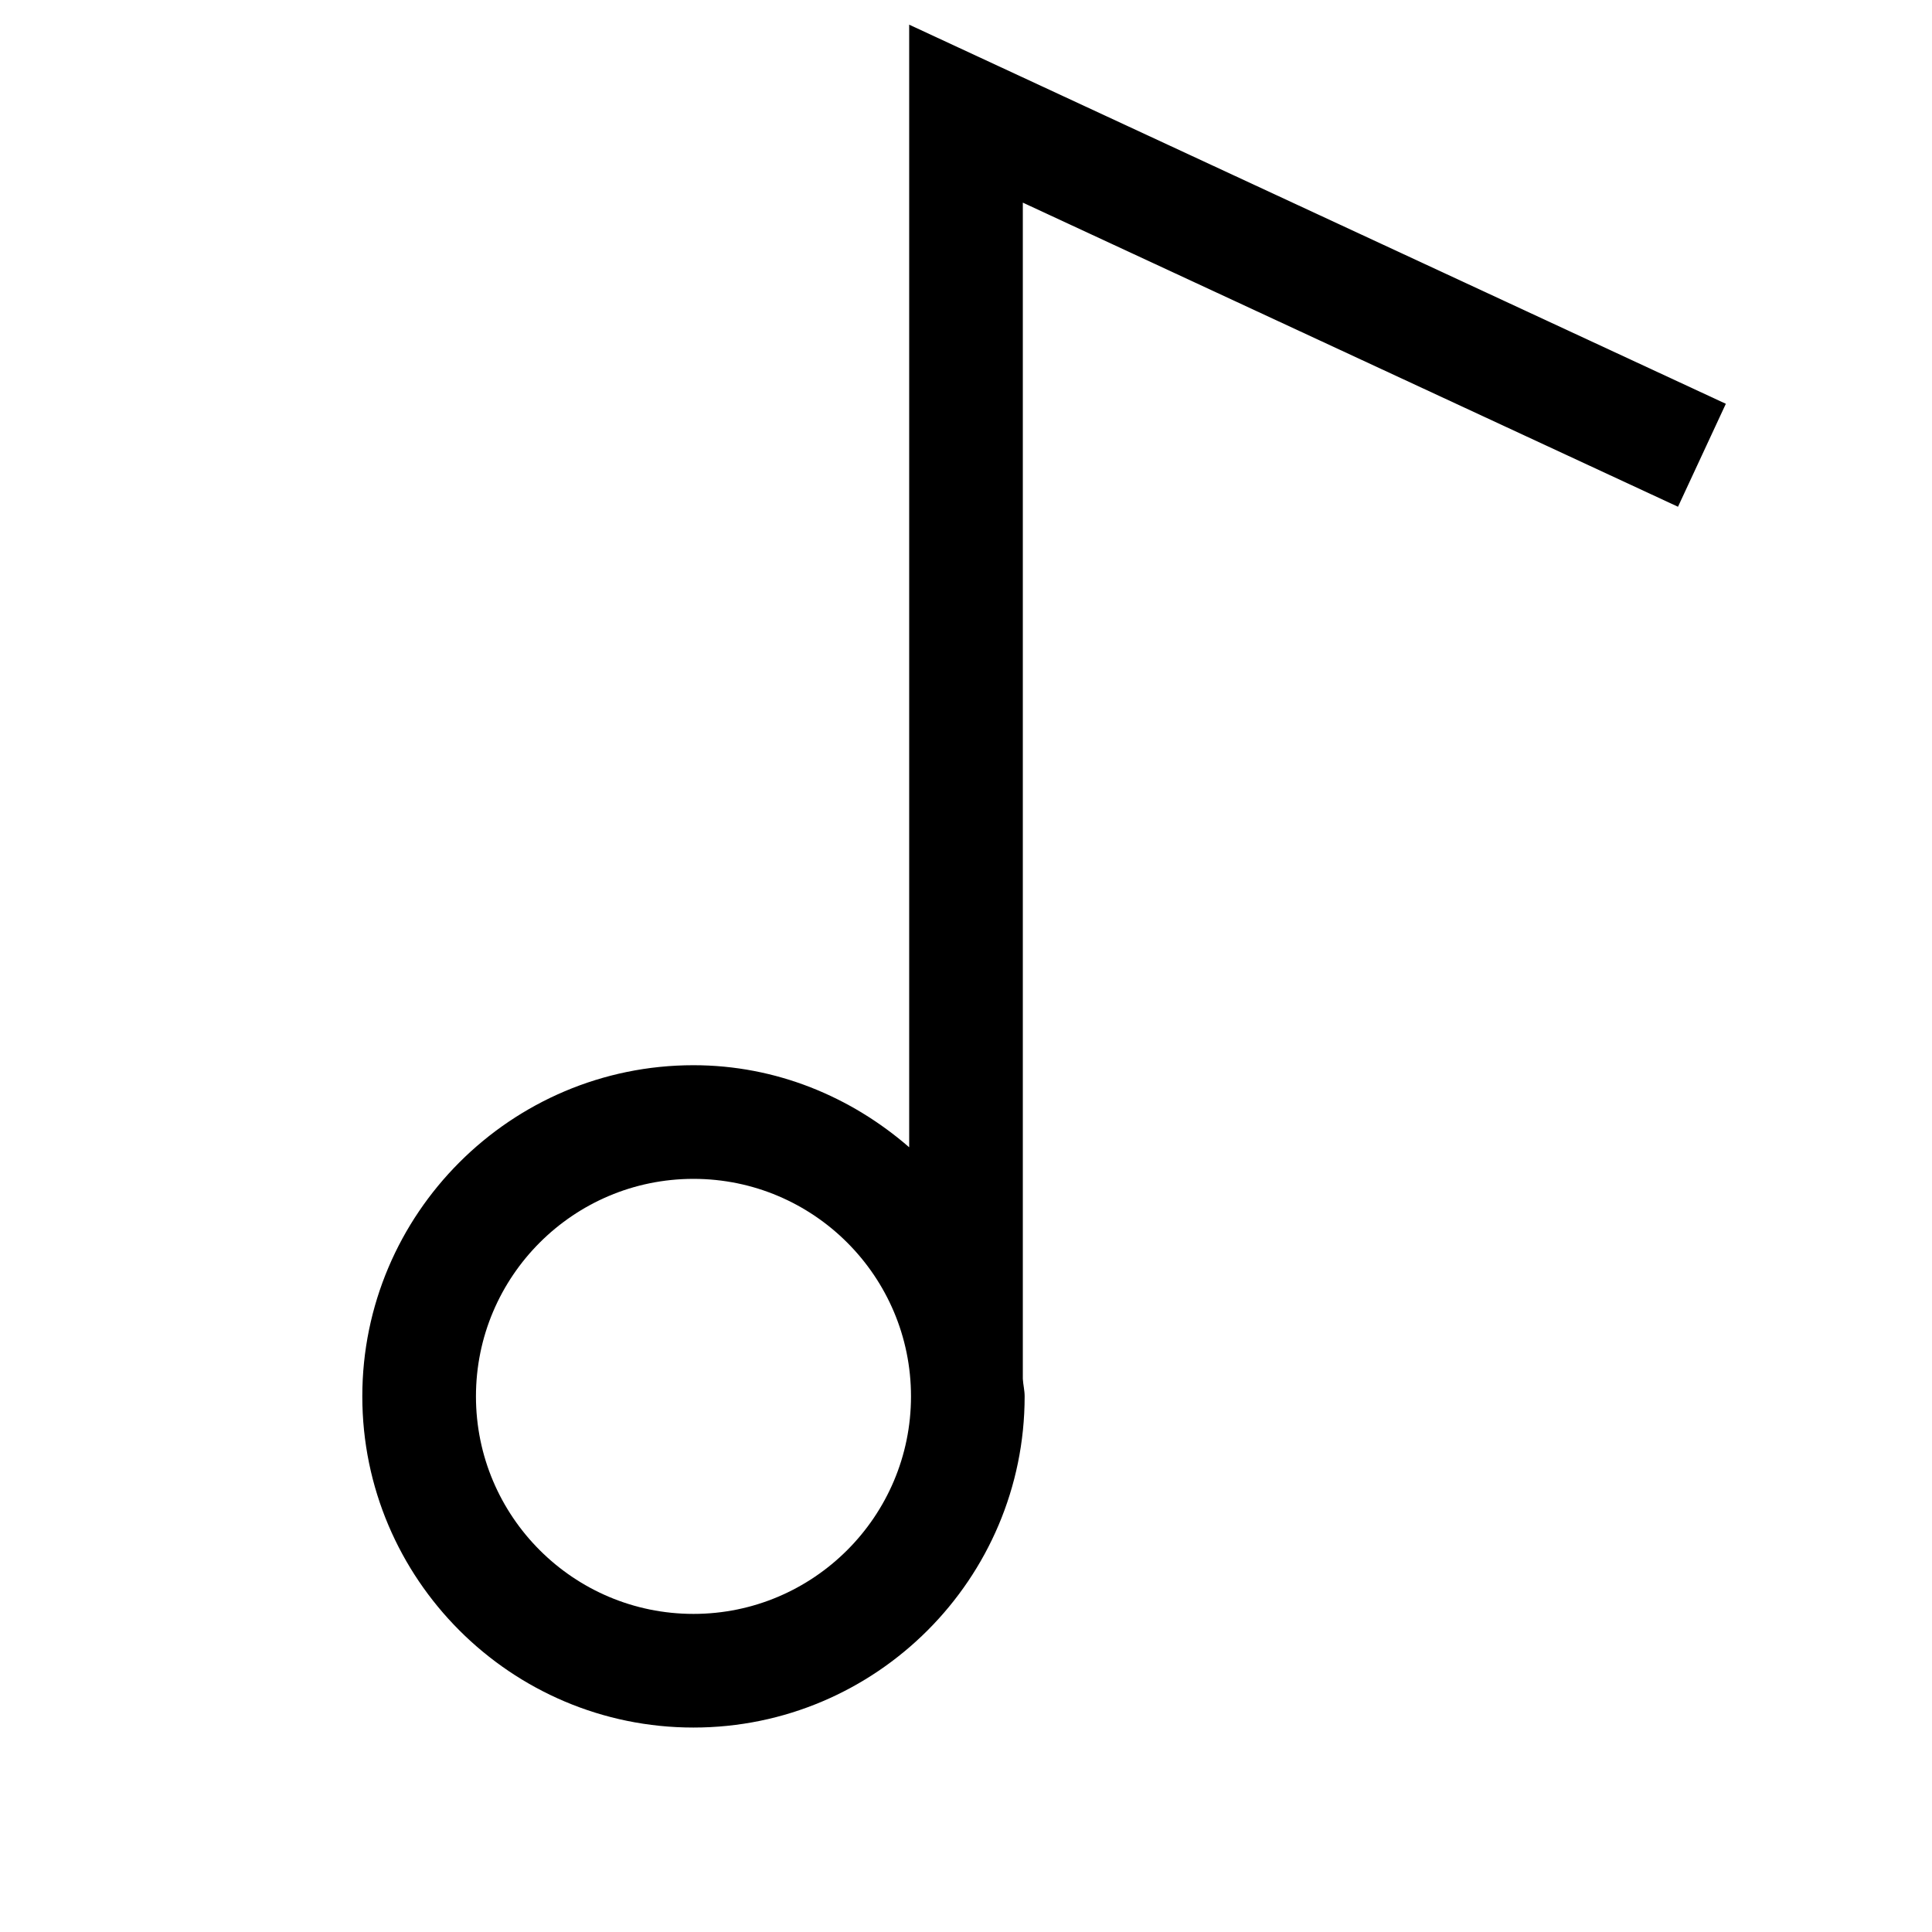
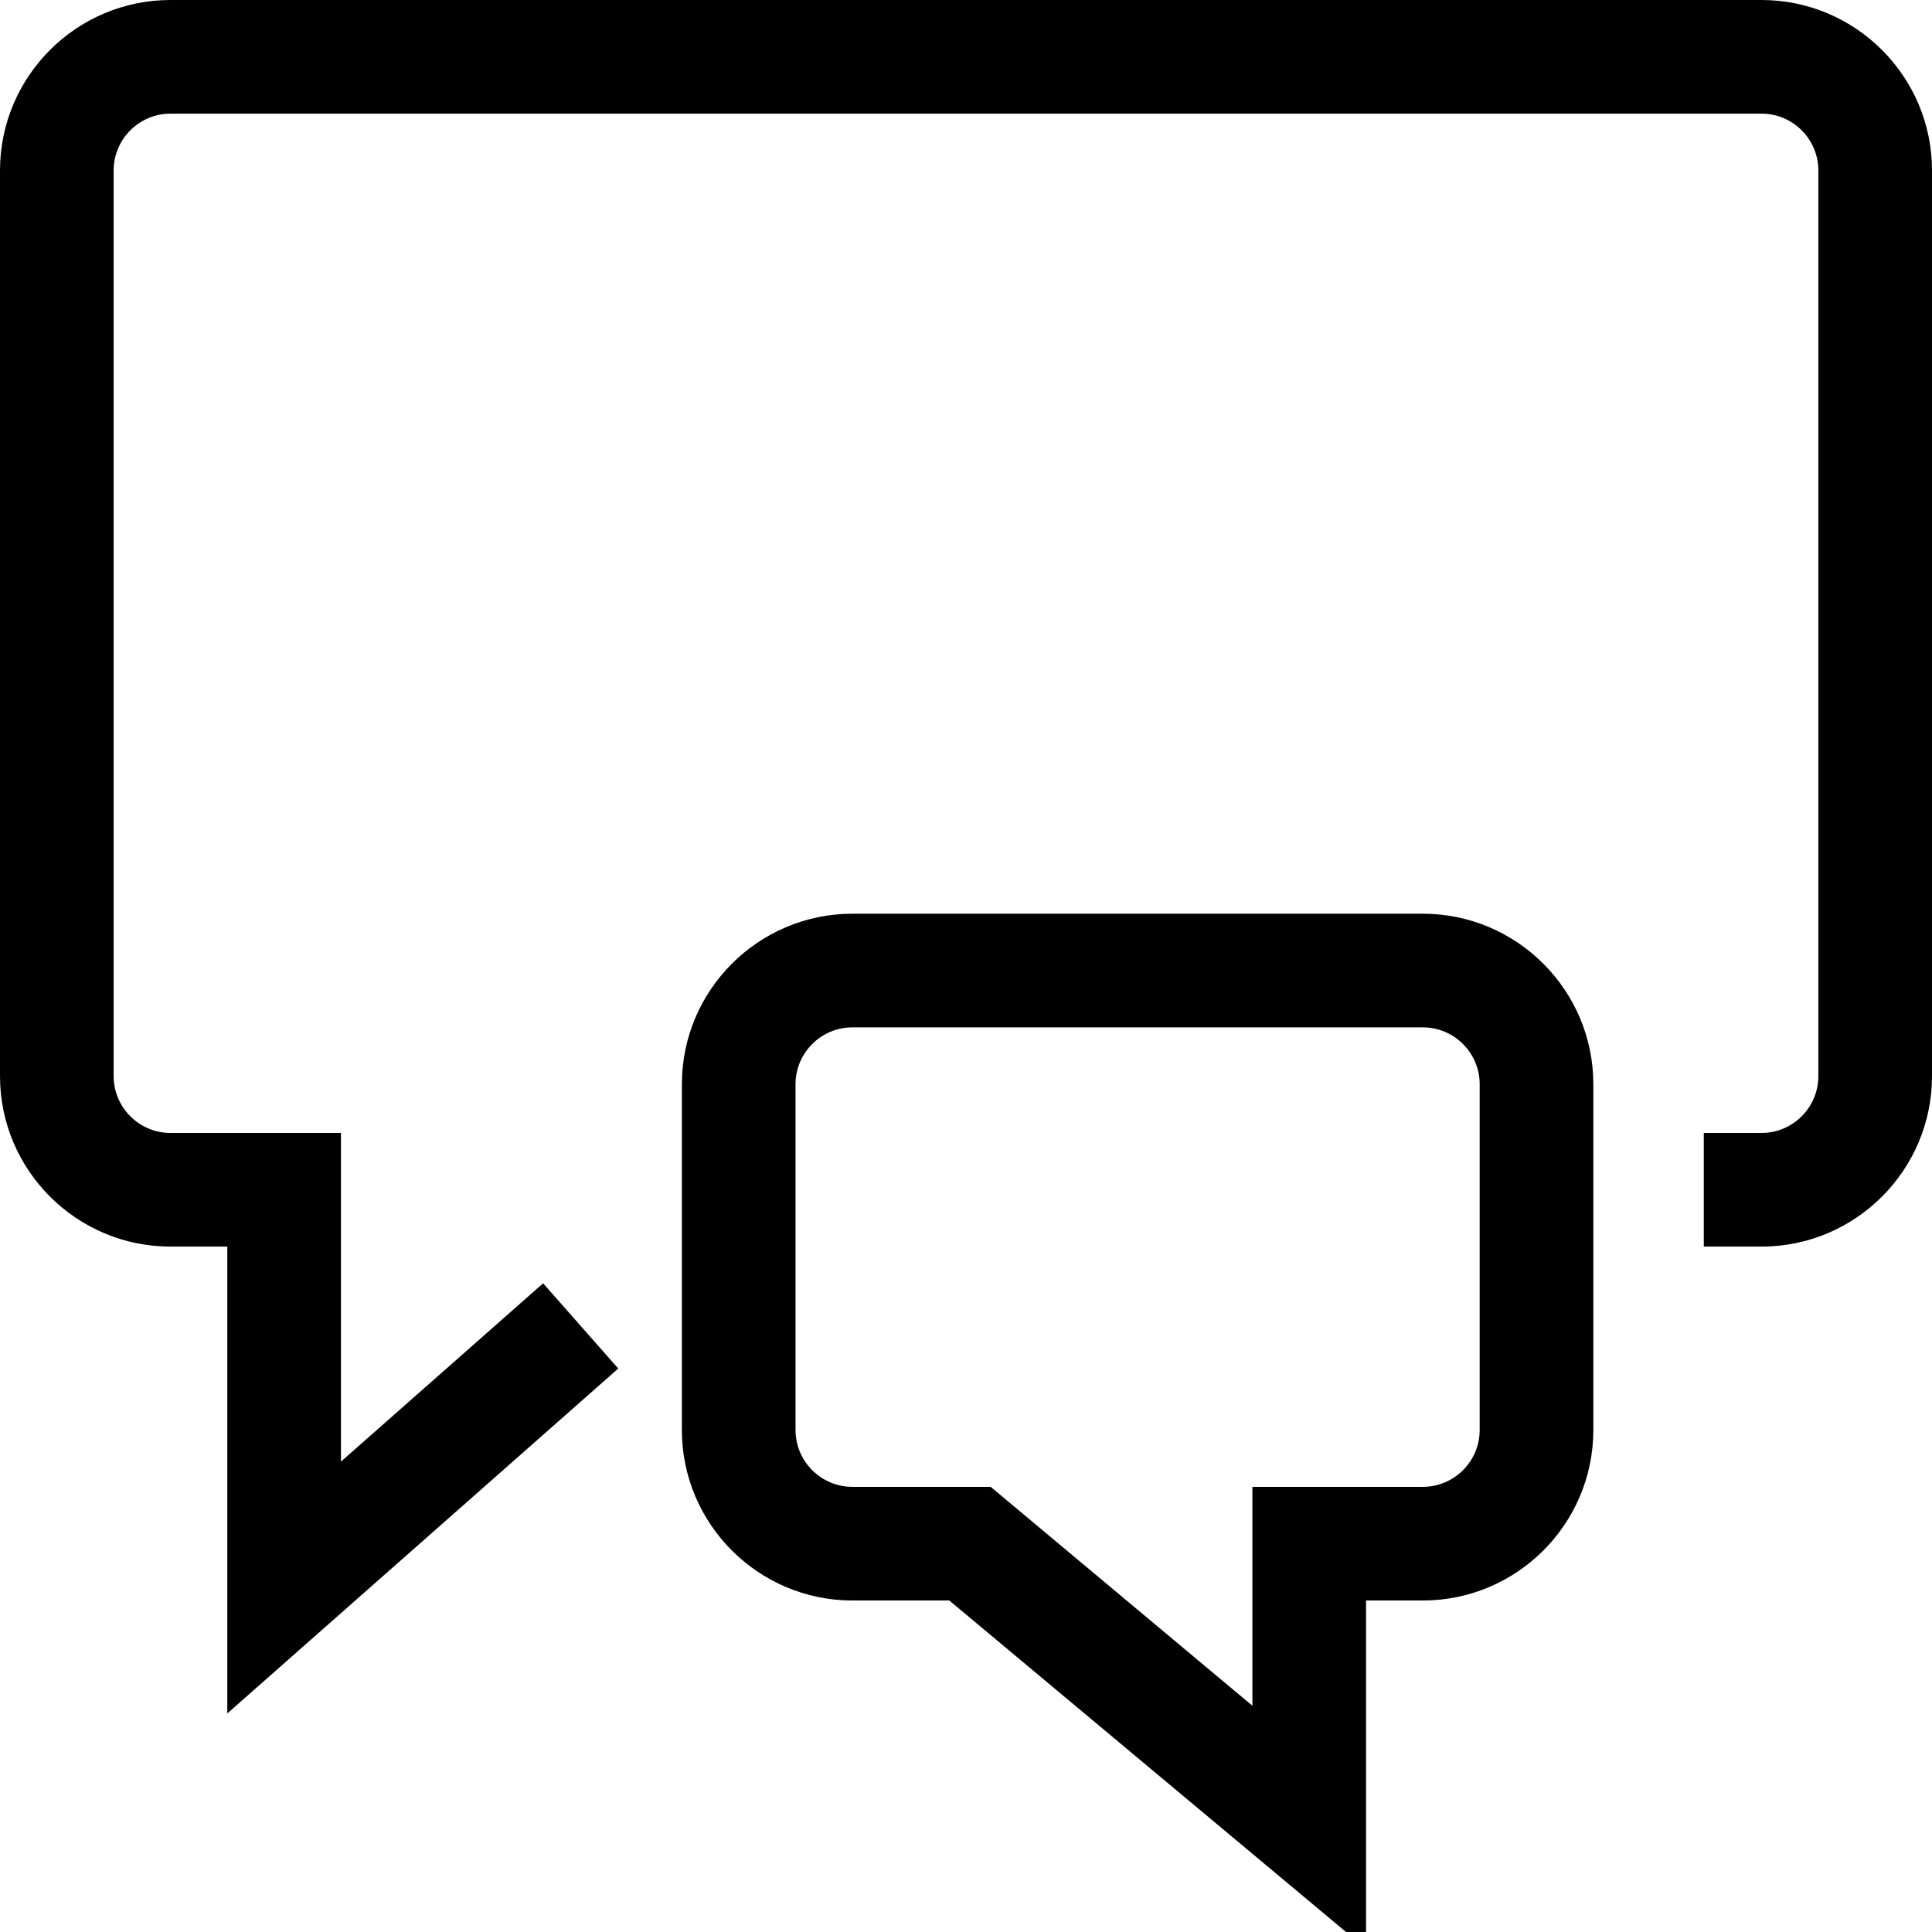
<svg xmlns="http://www.w3.org/2000/svg" version="1.1" width="17" height="17" viewBox="0 0 17 17">
  <g>
</g>
-   <path d="M14.765 4.459l0.421-0.906-7.186-3.336v9.878c-0.511-0.444-1.17-0.722-1.898-0.722-1.607 0-2.914 1.308-2.914 2.914s1.307 2.914 2.914 2.914 2.914-1.308 2.914-2.914c0-0.053-0.013-0.103-0.016-0.154v-10.35l5.765 2.676zM6.102 14.201c-1.056 0-1.914-0.858-1.914-1.914s0.858-1.914 1.914-1.914 1.914 0.858 1.914 1.914-0.859 1.914-1.914 1.914z" fill="#000000" />
+   <path d="M17 1.5v7.969c0 0.827-0.673 1.5-1.5 1.5h-0.508v-1h0.508c0.276 0 0.5-0.225 0.5-0.5v-7.969c0-0.275-0.224-0.5-0.5-0.5h-14c-0.276 0-0.5 0.225-0.5 0.5v7.969c0 0.275 0.224 0.5 0.5 0.5h1.5v2.892l1.779-1.569 0.661 0.75-3.44 3.035v-4.108h-0.5c-0.827 0-1.5-0.673-1.5-1.5v-7.969c0-0.827 0.673-1.5 1.5-1.5h14c0.827 0 1.5 0.673 1.5 1.5zM14.020 9.54v3.043c0 0.827-0.673 1.5-1.5 1.5h-0.5v3.064l-3.667-3.064h-0.853c-0.827 0-1.5-0.673-1.5-1.5v-3.043c0-0.827 0.673-1.5 1.5-1.5h5.020c0.827 0 1.5 0.673 1.5 1.5zM13.020 9.54c0-0.275-0.224-0.5-0.5-0.5h-5.020c-0.276 0-0.5 0.225-0.5 0.5v3.043c0 0.275 0.224 0.5 0.5 0.5h1.217l2.303 1.926v-1.926h1.5c0.276 0 0.5-0.225 0.5-0.5v-3.043z" fill="#000000" />
</svg>
